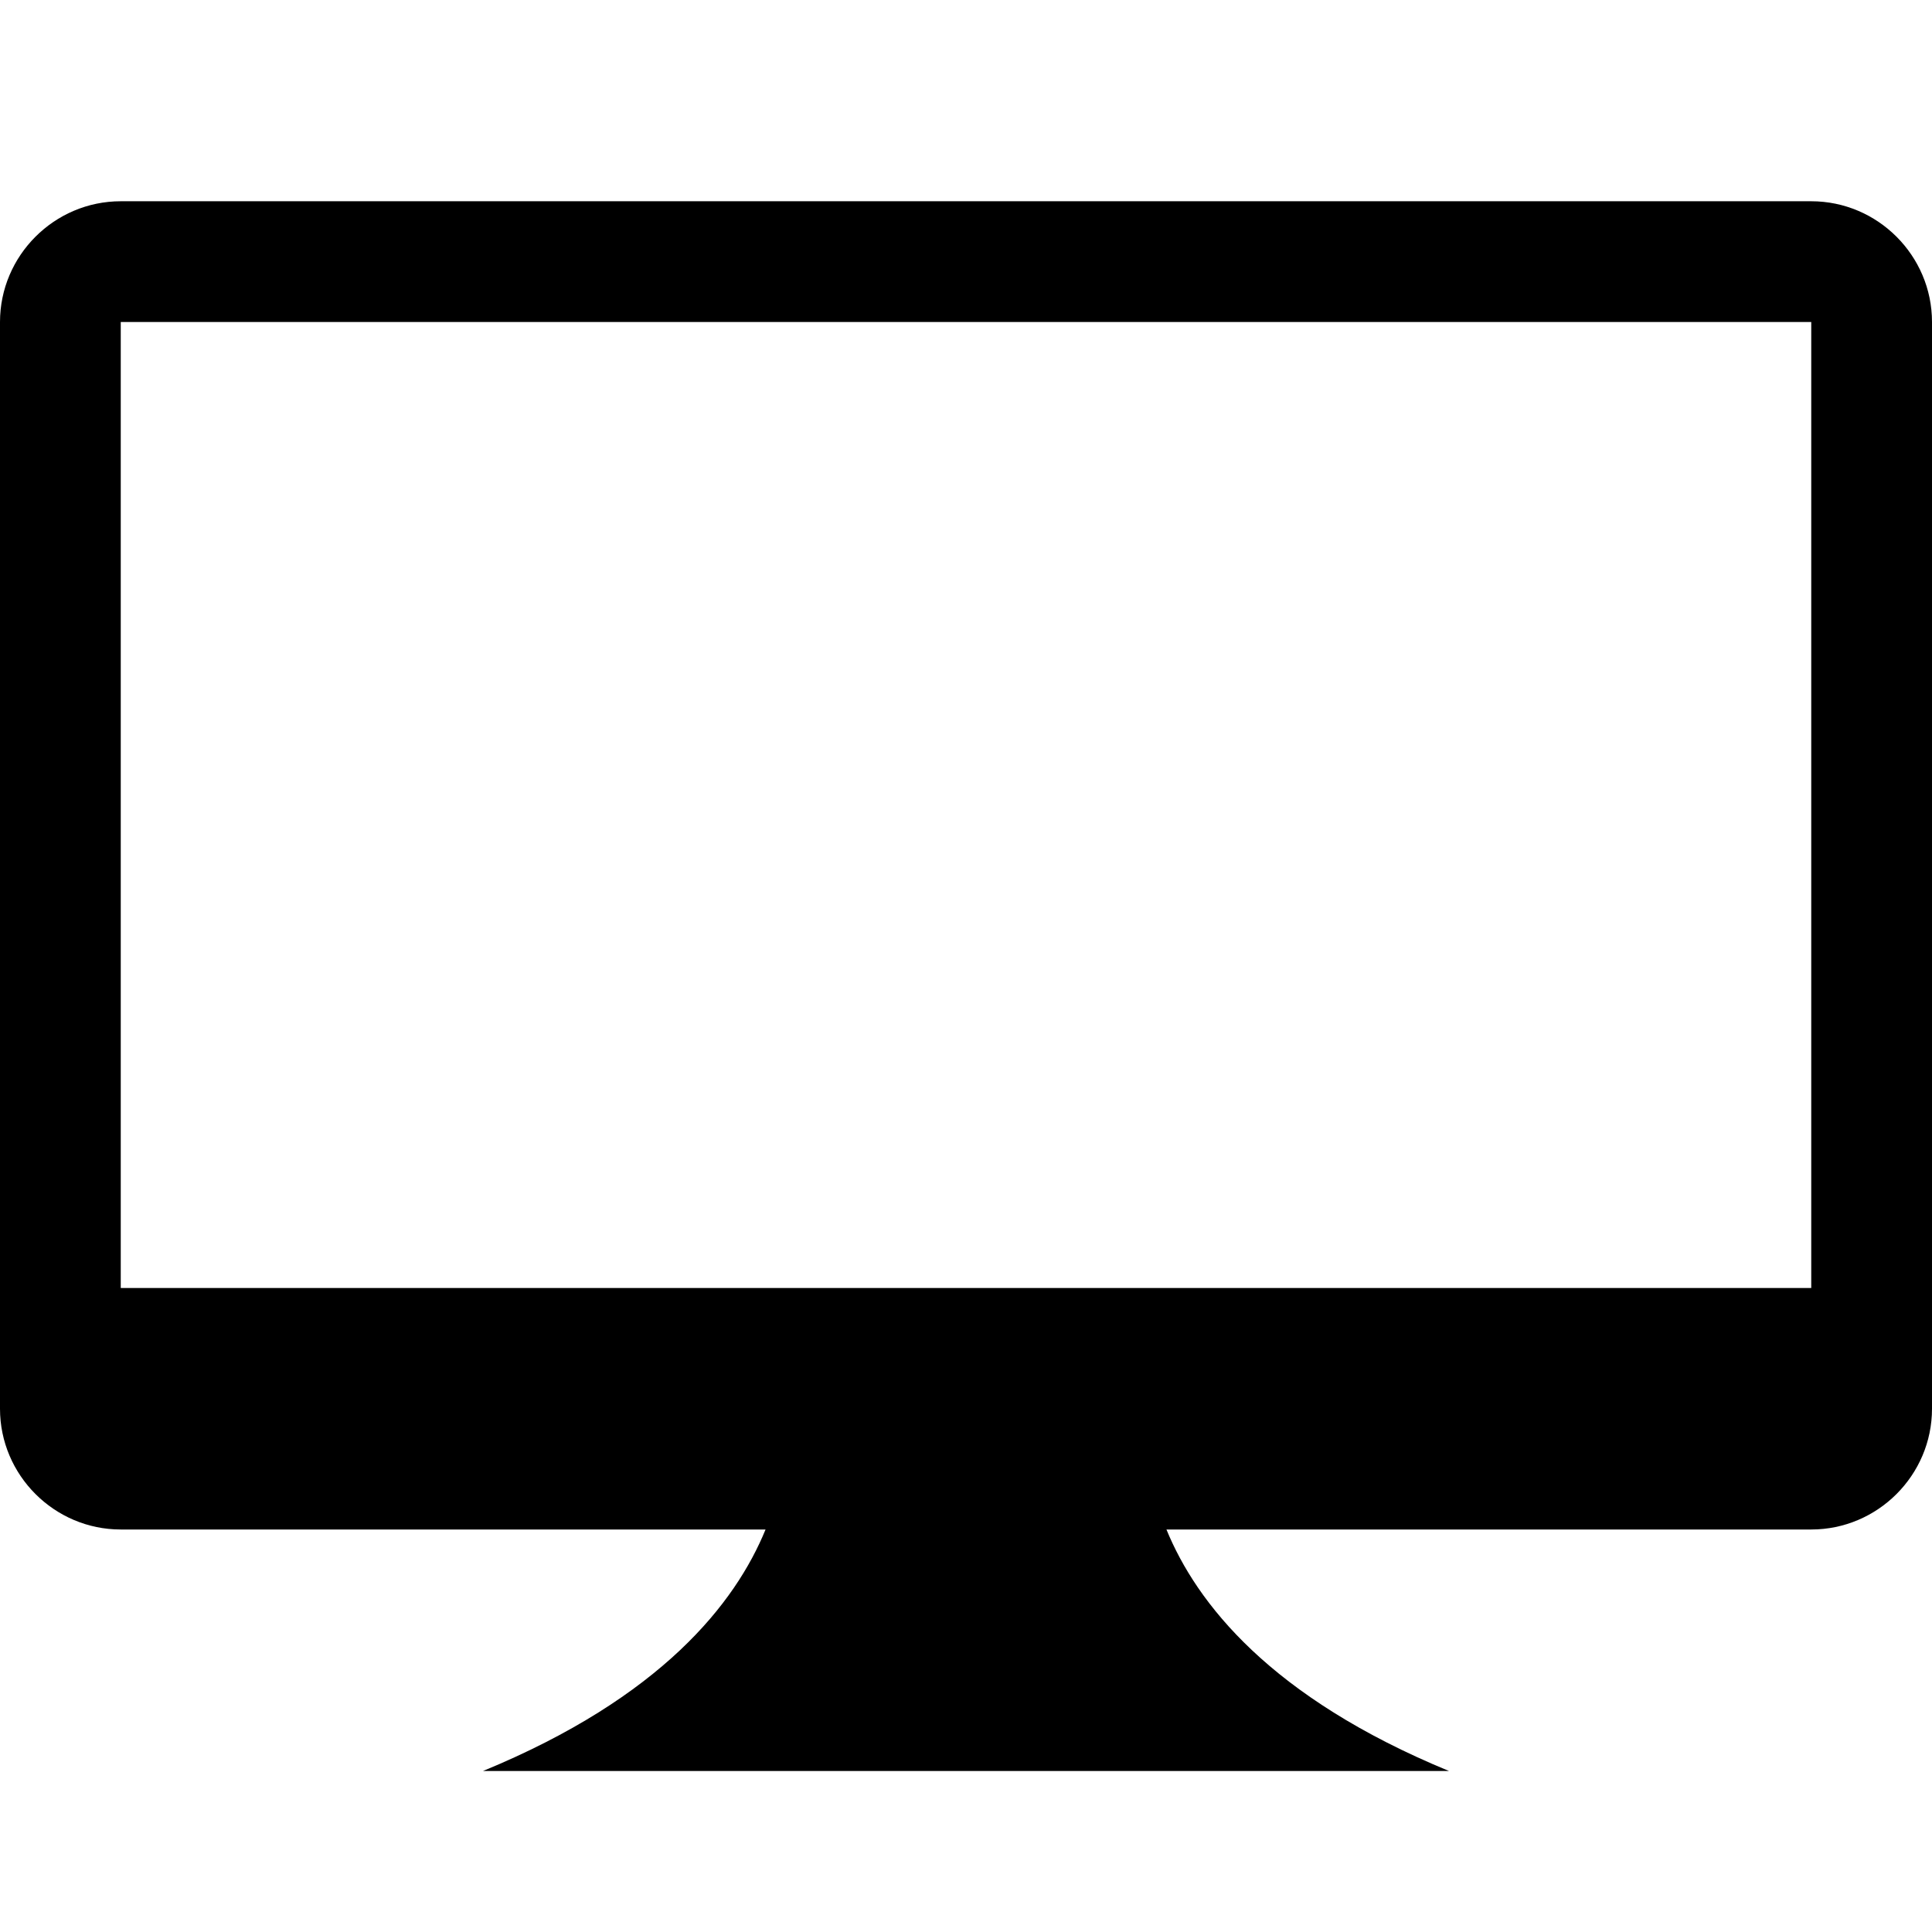
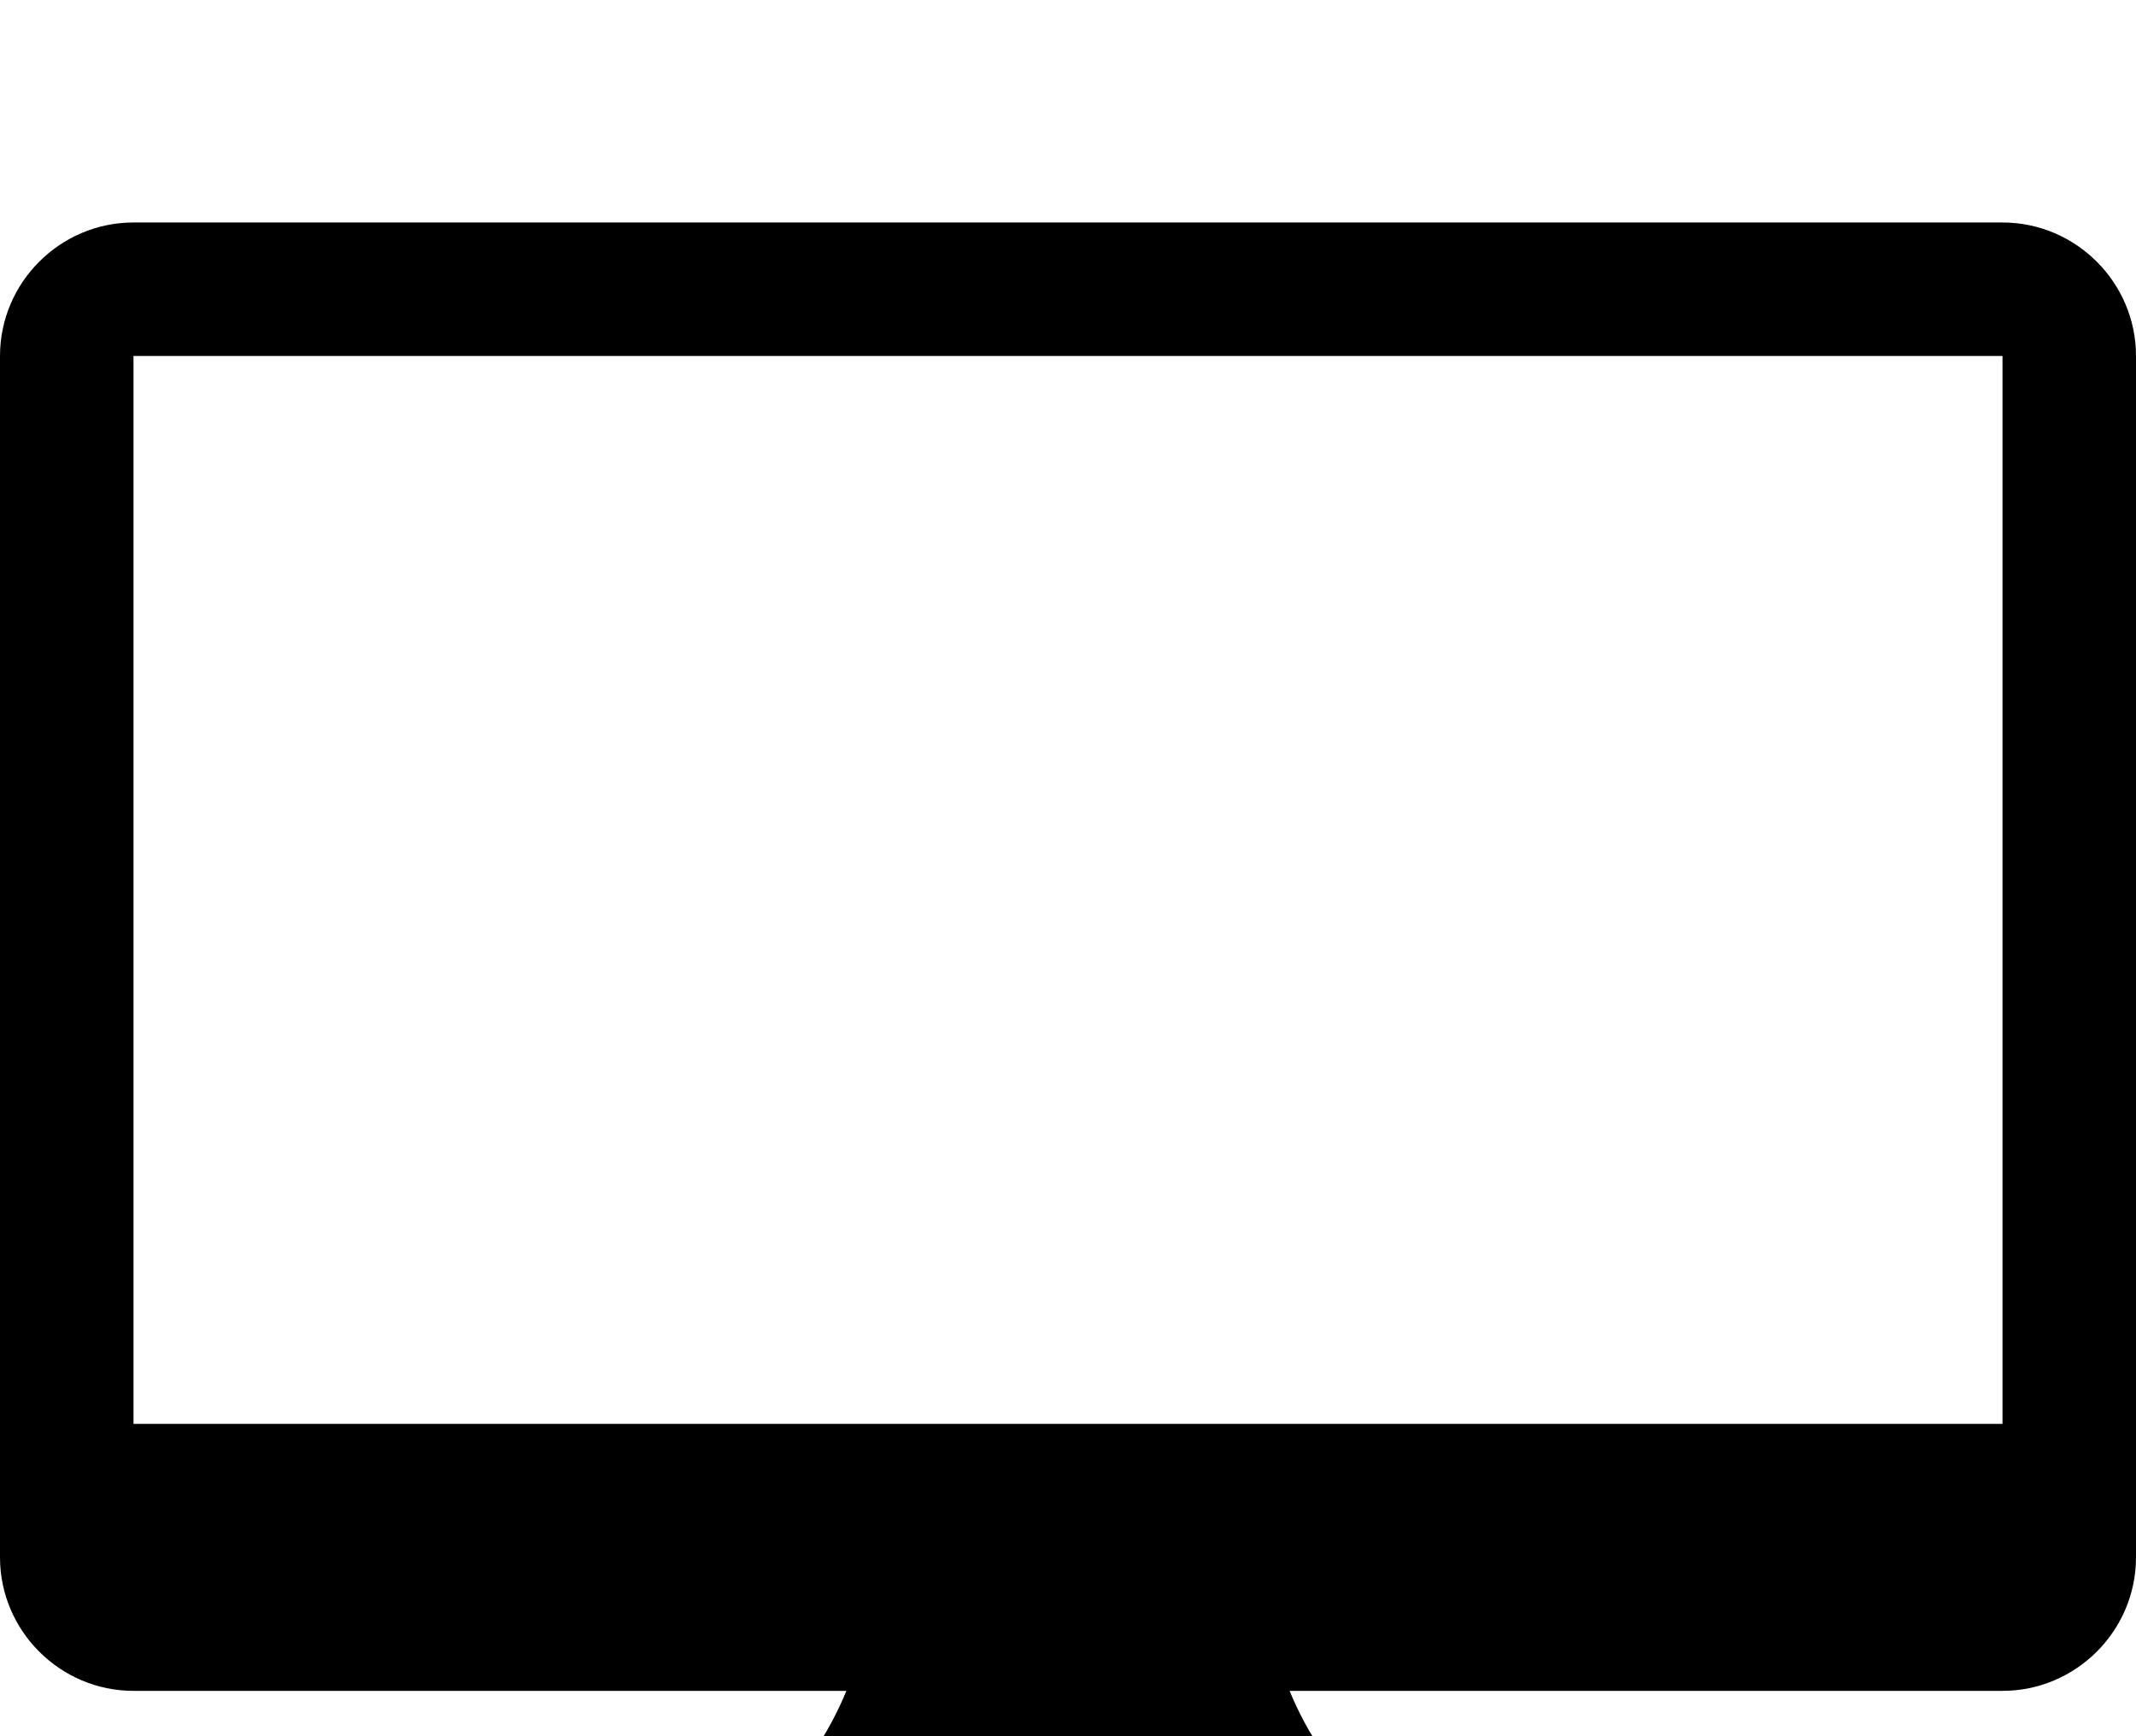
- <svg xmlns="http://www.w3.org/2000/svg" width="24" height="24" viewbox="0 0 24 24">
+ <svg xmlns="http://www.w3.org/2000/svg" viewbox="0 0 24 24">
  <path d="M22.5 2.5h-21C.675 2.5 0 3.175 0 4v13.5c0 .825.675 1.5 1.5 1.5h8.01c-.375.915-1.29 2.085-3.51 3h12c-2.22-.915-3.135-2.085-3.51-3h8.01c.825 0 1.5-.675 1.5-1.5V4c0-.825-.675-1.5-1.5-1.5zm0 13.5h-21V4h21v12z" />
</svg>
